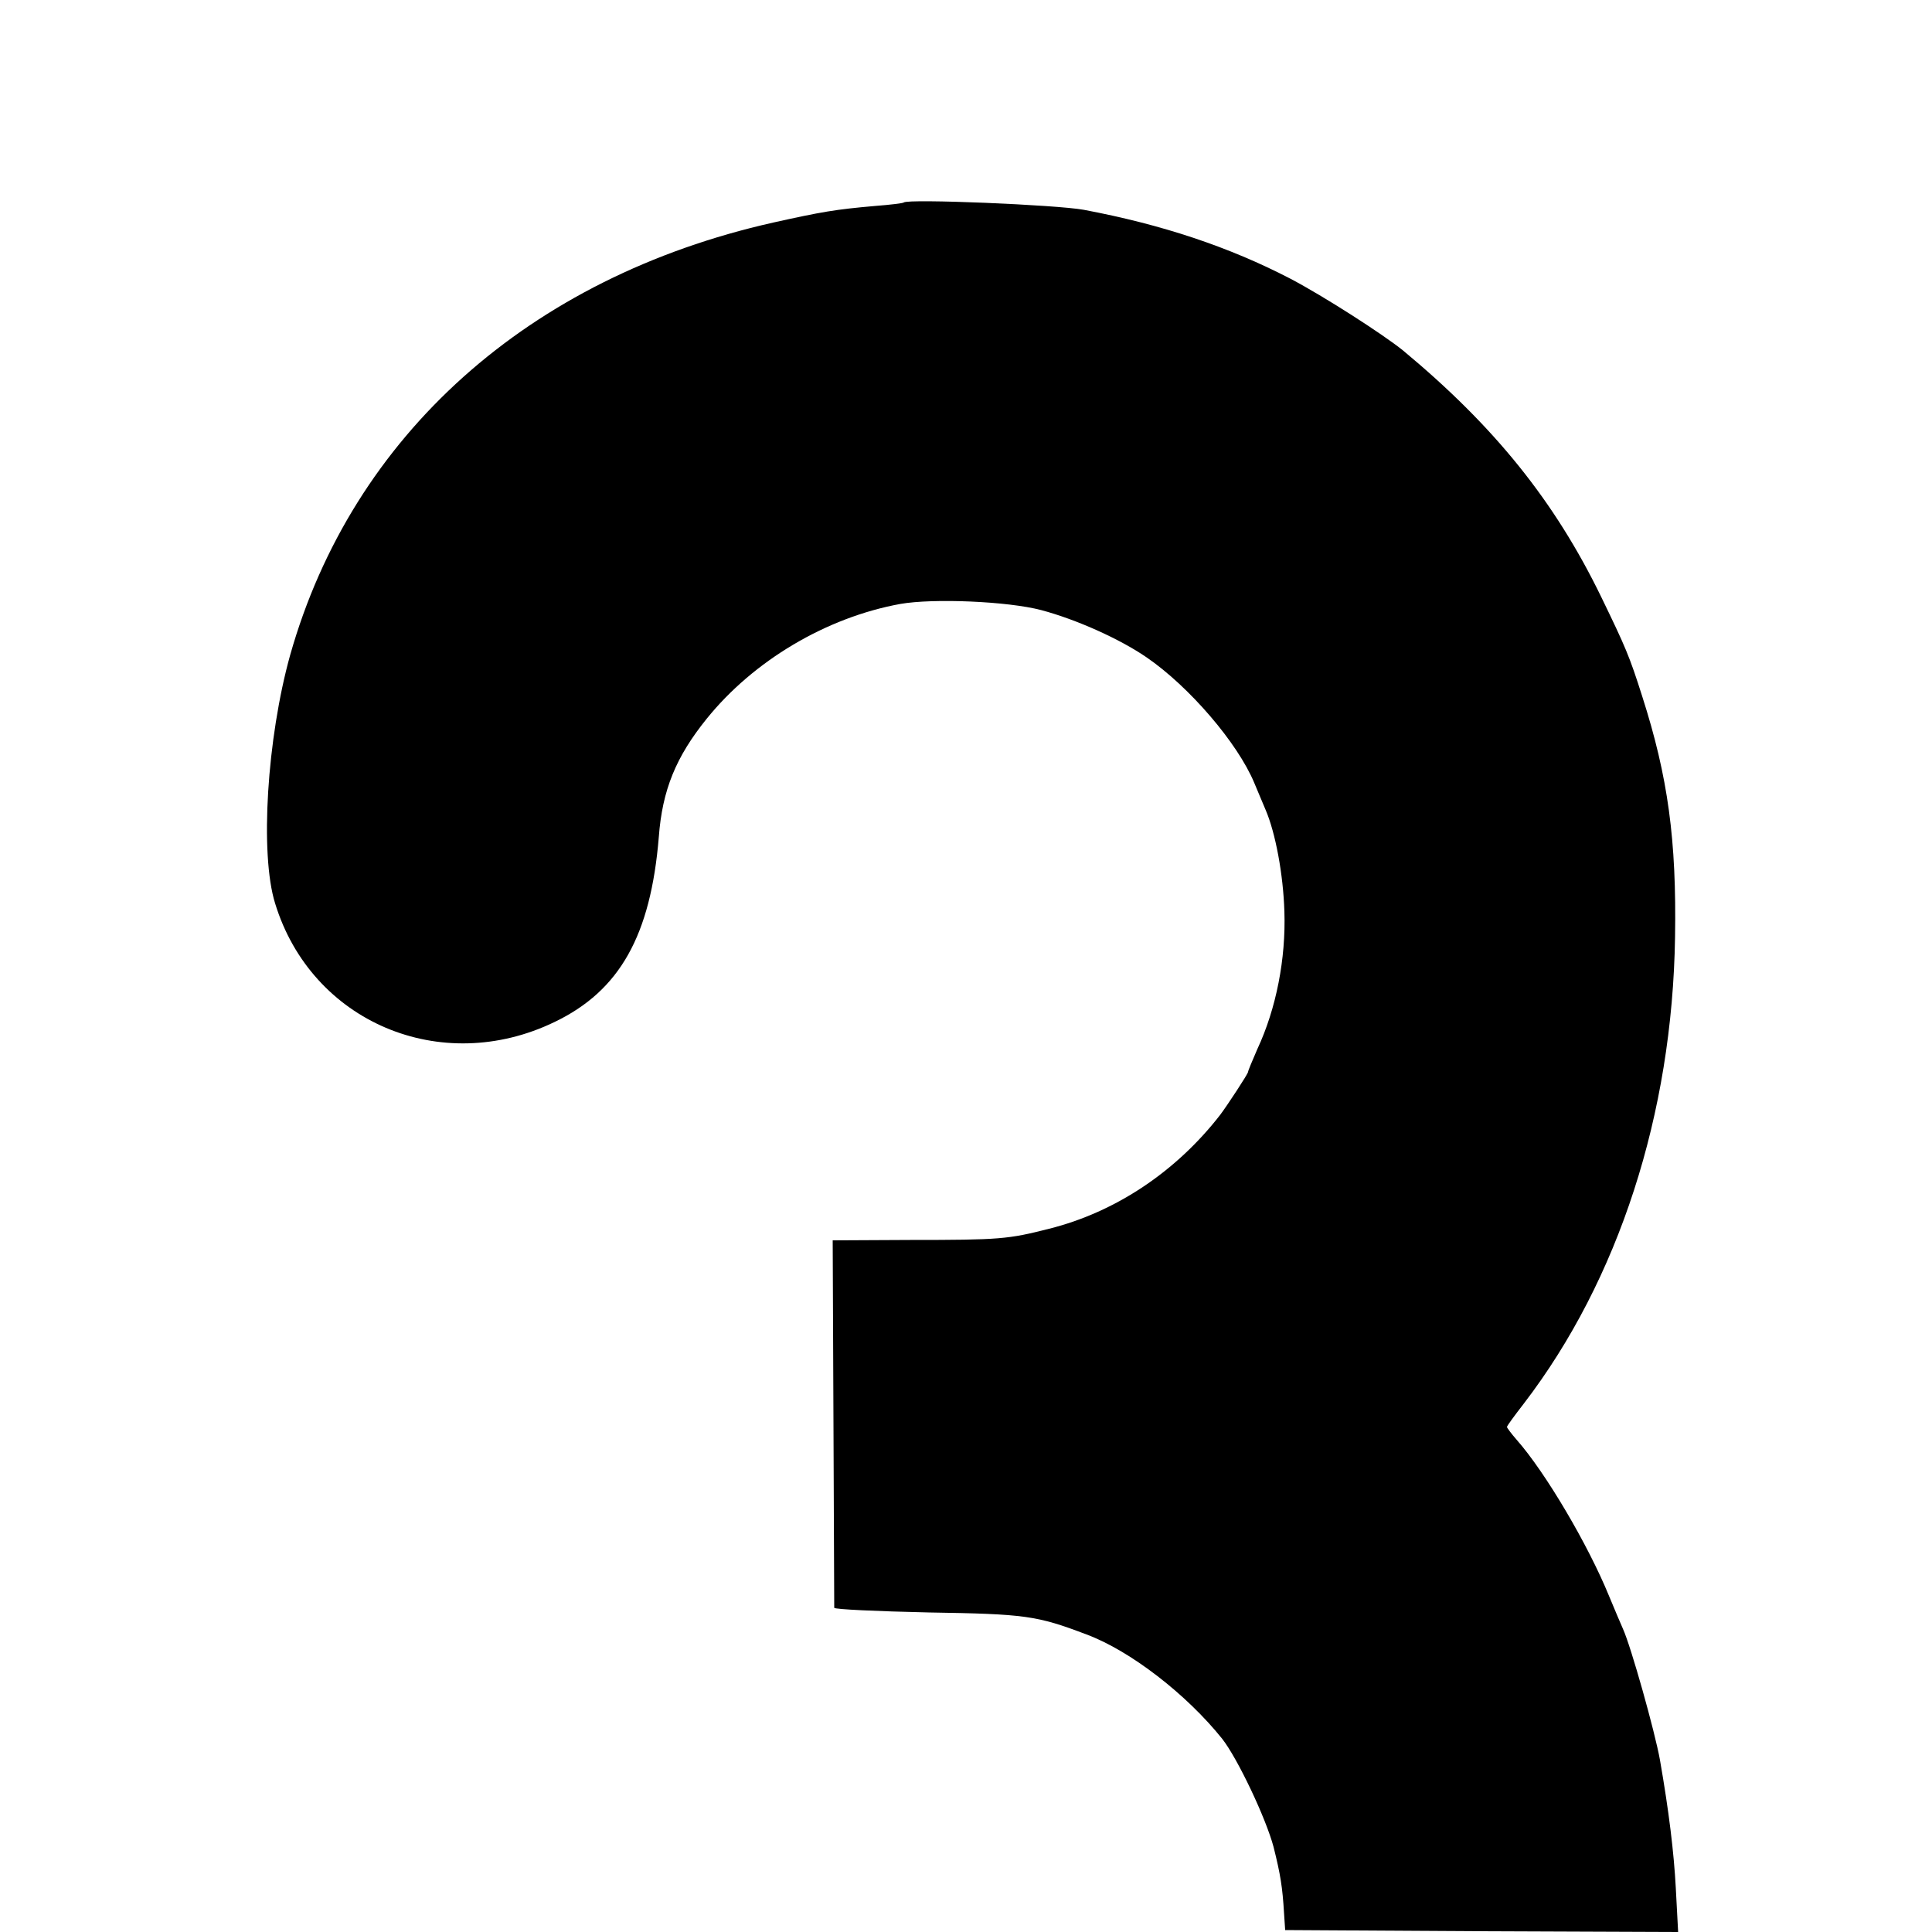
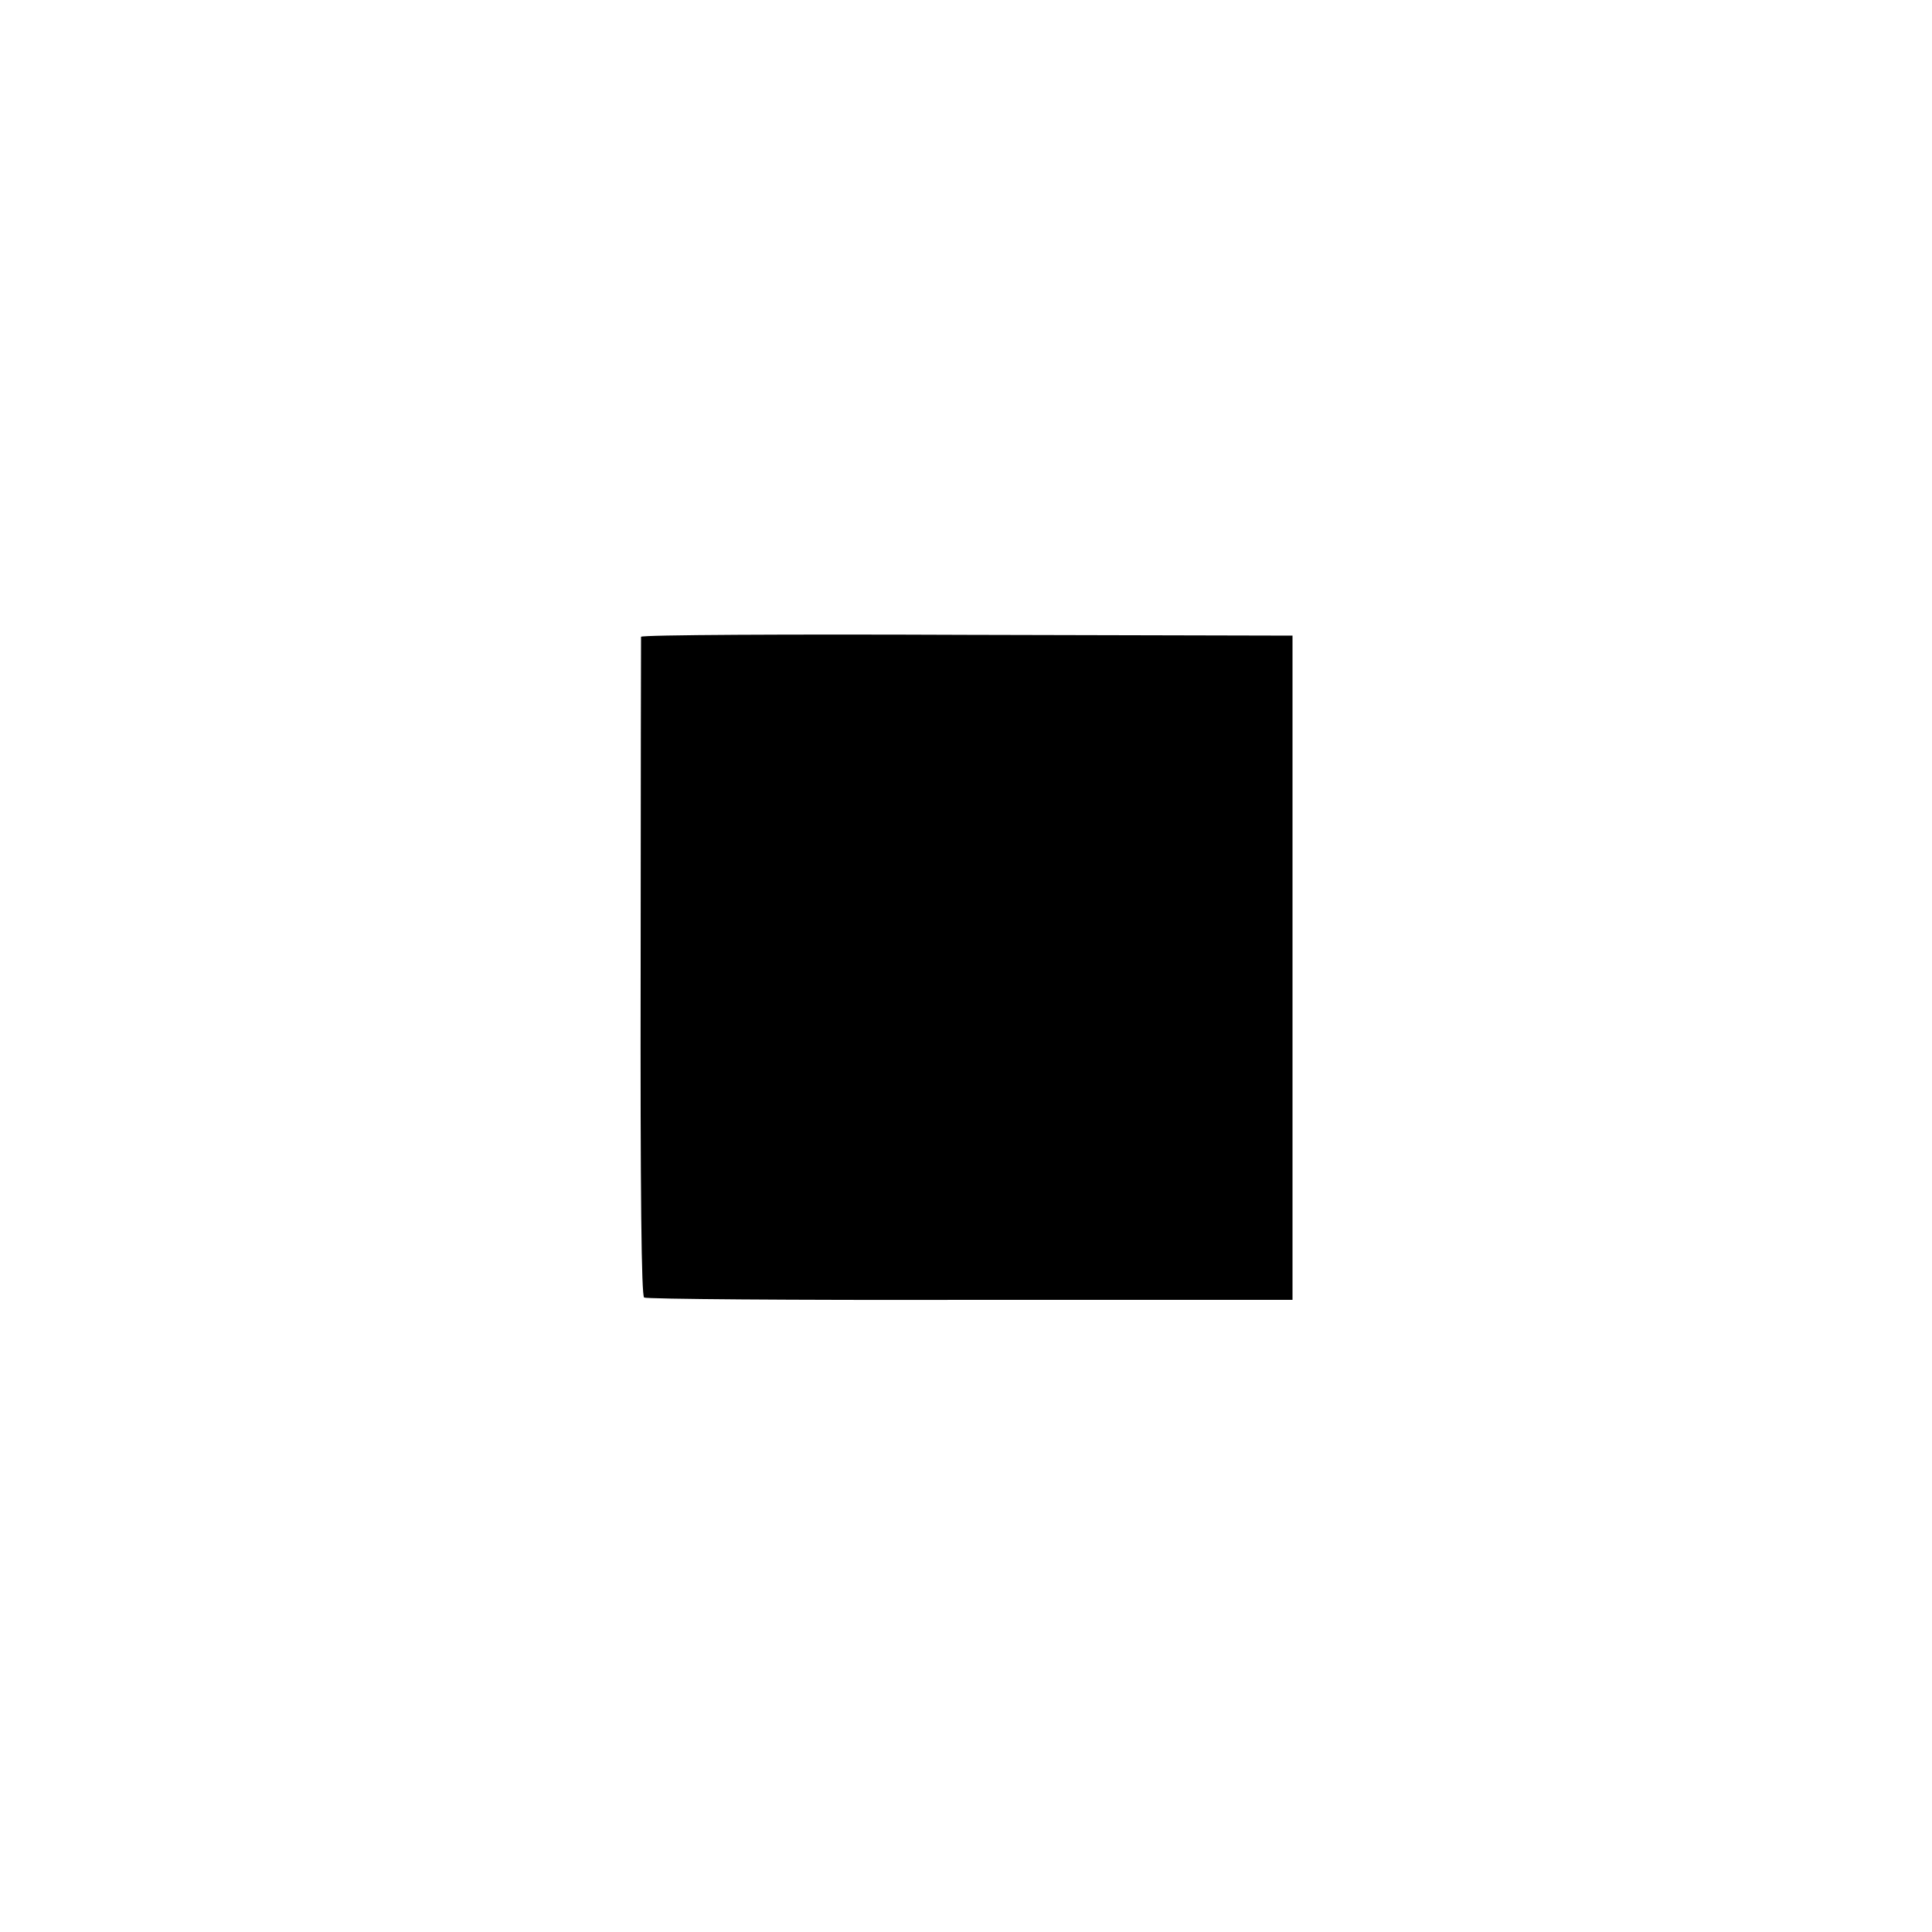
<svg xmlns="http://www.w3.org/2000/svg" version="1.0" width="500pt" height="500pt" viewBox="0 0 500 500" preserveAspectRatio="xMidYMid meet">
  <g transform="translate(0,500) scale(0.1,-0.1)" fill="#000000" stroke="none">
-     <path d="M2339 4476 c-2 -2 -35 -6 -74 -9 -103 -9 -138 -15 -264 -43 -632 -142 -1089 -550 -1250 -1119 -60 -215 -79 -515 -39 -643 94 -307 429 -449 723 -307 169 81 249 224 270 479 9 121 44 207 124 306 121 150 309 262 501 297 85 15 278 7 365 -16 90 -24 202 -74 272 -122 111 -76 236 -222 279 -325 9 -22 22 -52 29 -69 26 -60 46 -168 49 -264 4 -122 -21 -251 -70 -356 -13 -30 -24 -56 -24 -59 0 -5 -54 -87 -72 -111 -114 -147 -271 -252 -443 -295 -106 -27 -127 -29 -360 -29 l-200 -1 2 -472 c1 -260 2 -476 2 -479 1 -4 110 -9 244 -12 251 -4 280 -8 409 -57 113 -42 259 -155 351 -270 40 -51 113 -205 133 -280 18 -72 23 -104 27 -170 l3 -45 508 -3 509 -2 -6 113 c-5 94 -18 200 -41 332 -13 73 -75 294 -96 340 -5 11 -21 49 -36 85 -54 132 -164 319 -239 404 -14 16 -25 31 -25 33 0 3 20 30 44 61 245 320 384 749 391 1207 4 251 -18 414 -85 623 -33 104 -43 127 -106 257 -121 249 -277 442 -513 638 -52 42 -206 141 -292 186 -158 82 -332 140 -534 178 -70 13 -455 29 -466 19z" />
+     <path d="M1659 3352 c0 -4 -1 -389 -1 -855 -1 -589 2 -851 9 -855 6 -4 386 -7 845 -6 l833 0 0 860 0 859 -842 2 c-464 2 -843 0 -844 -5z" />
  </g>
</svg>
